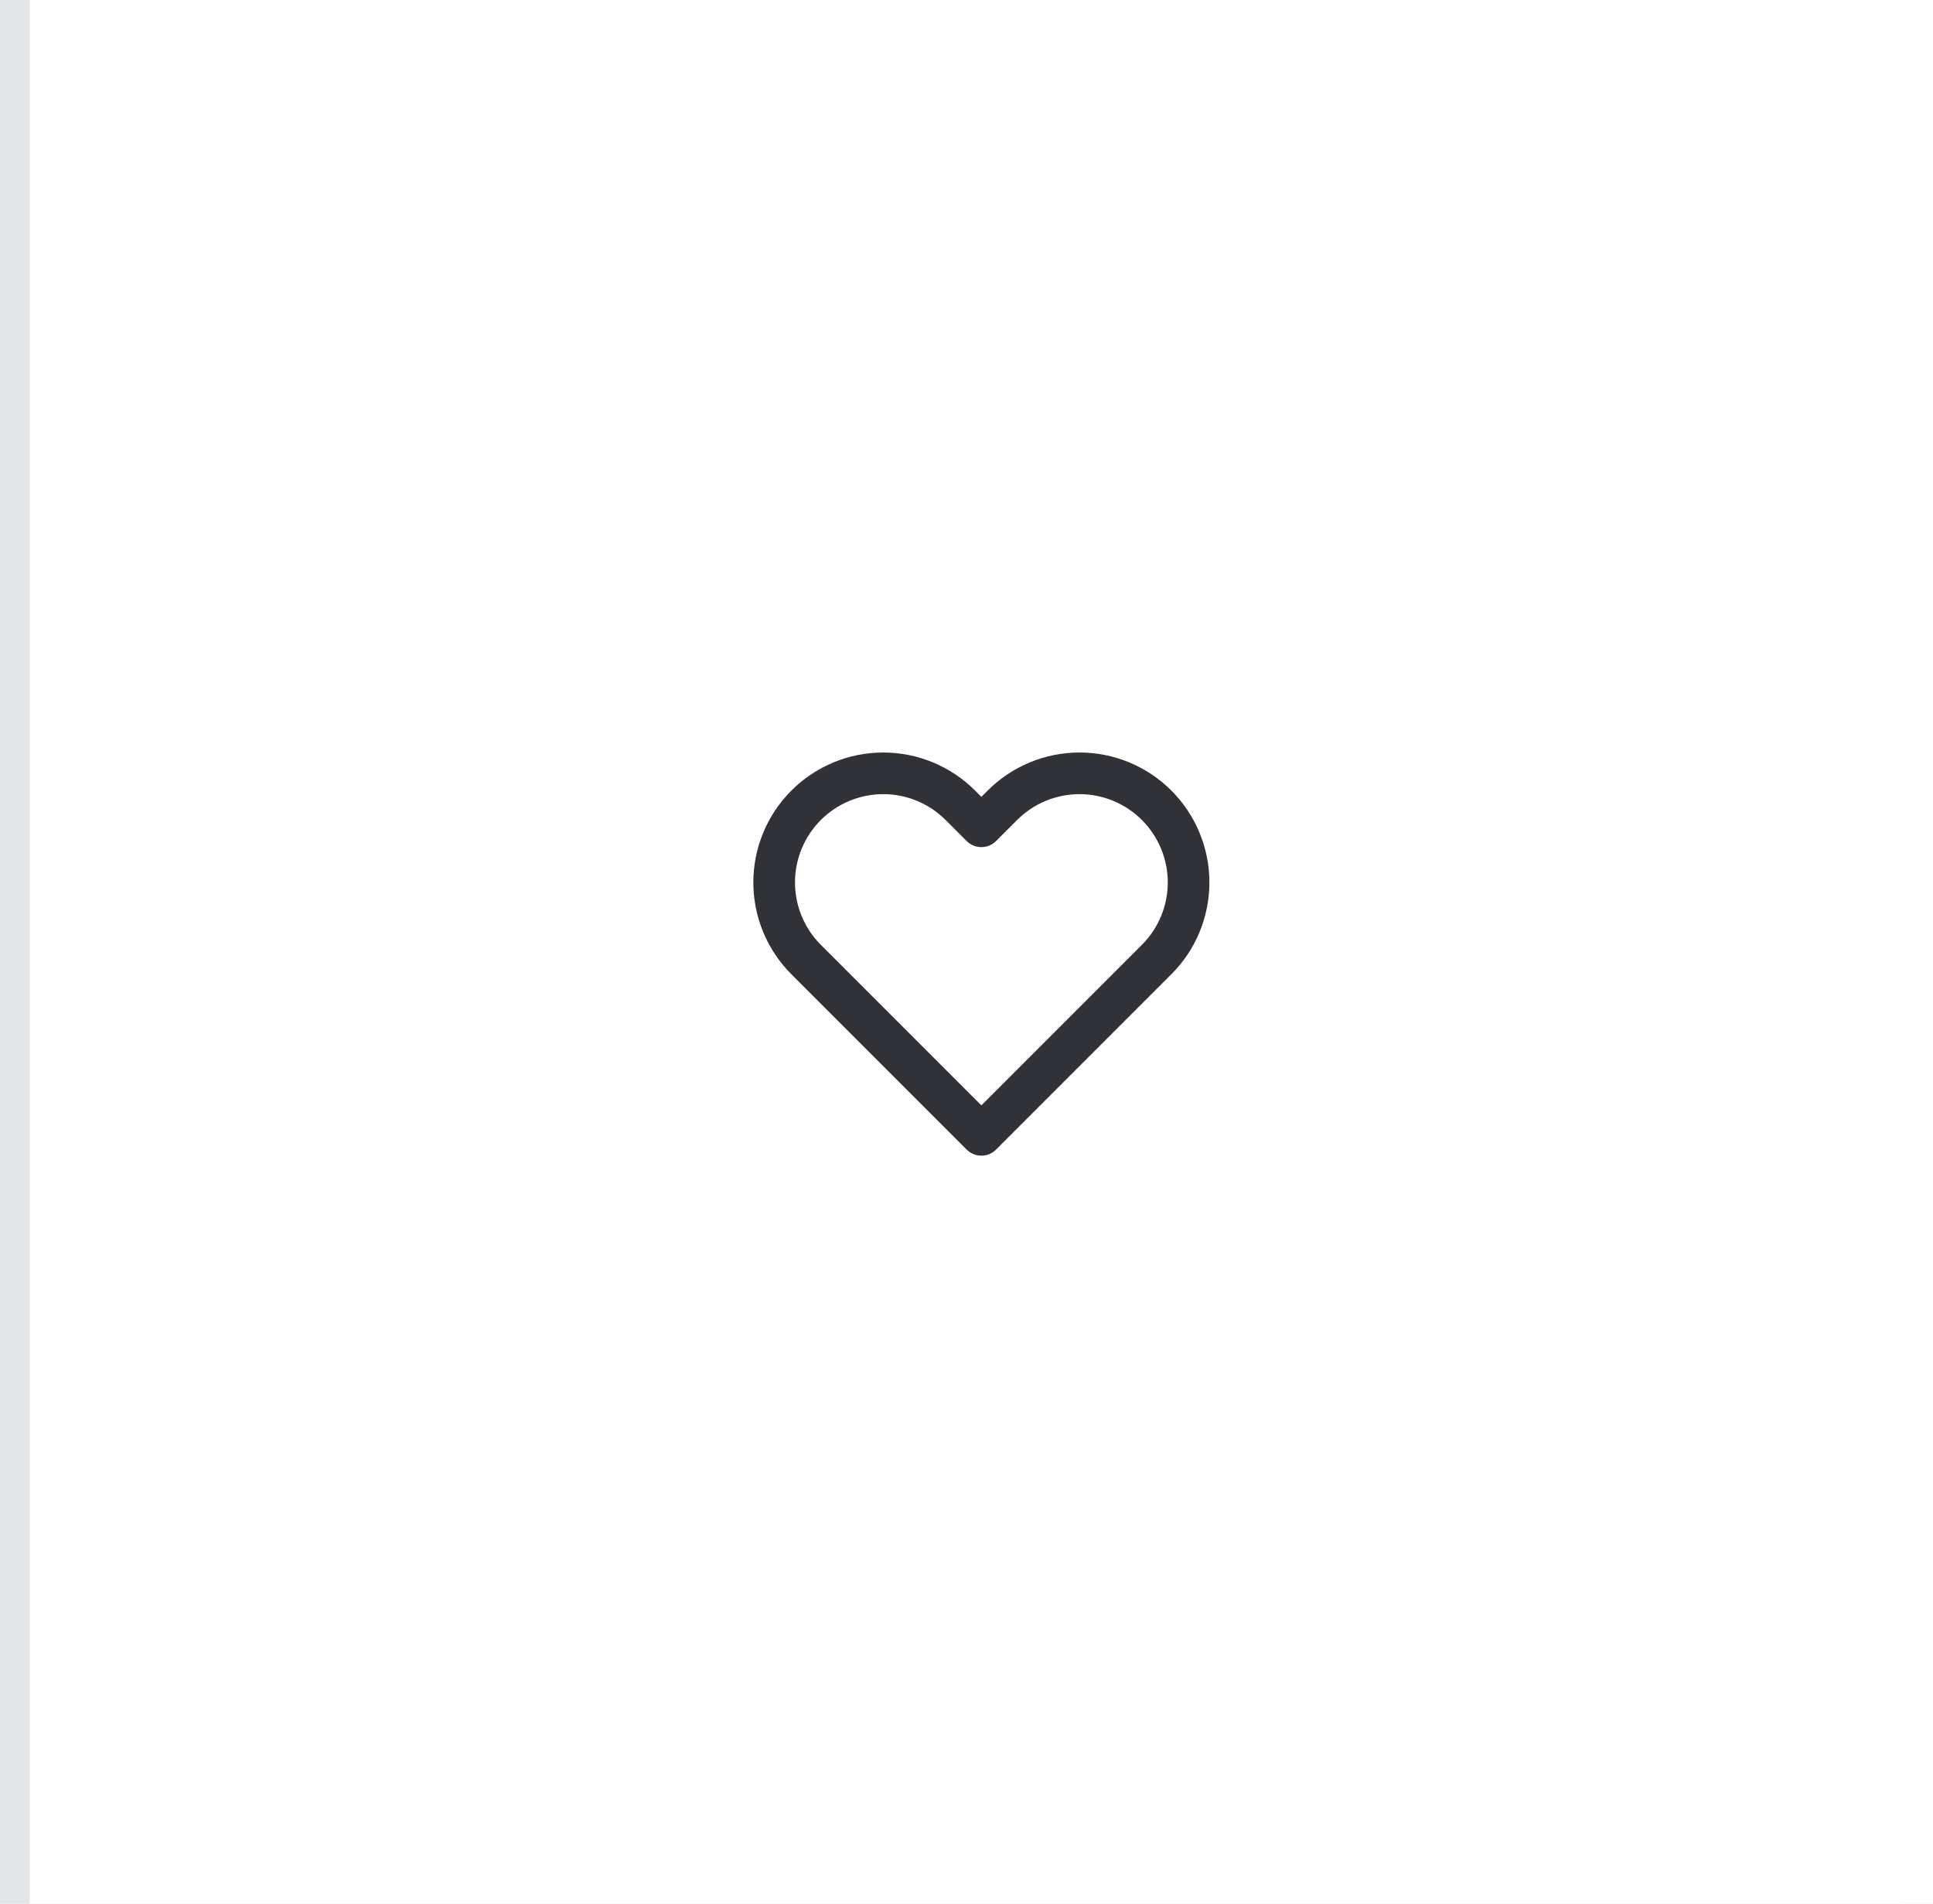
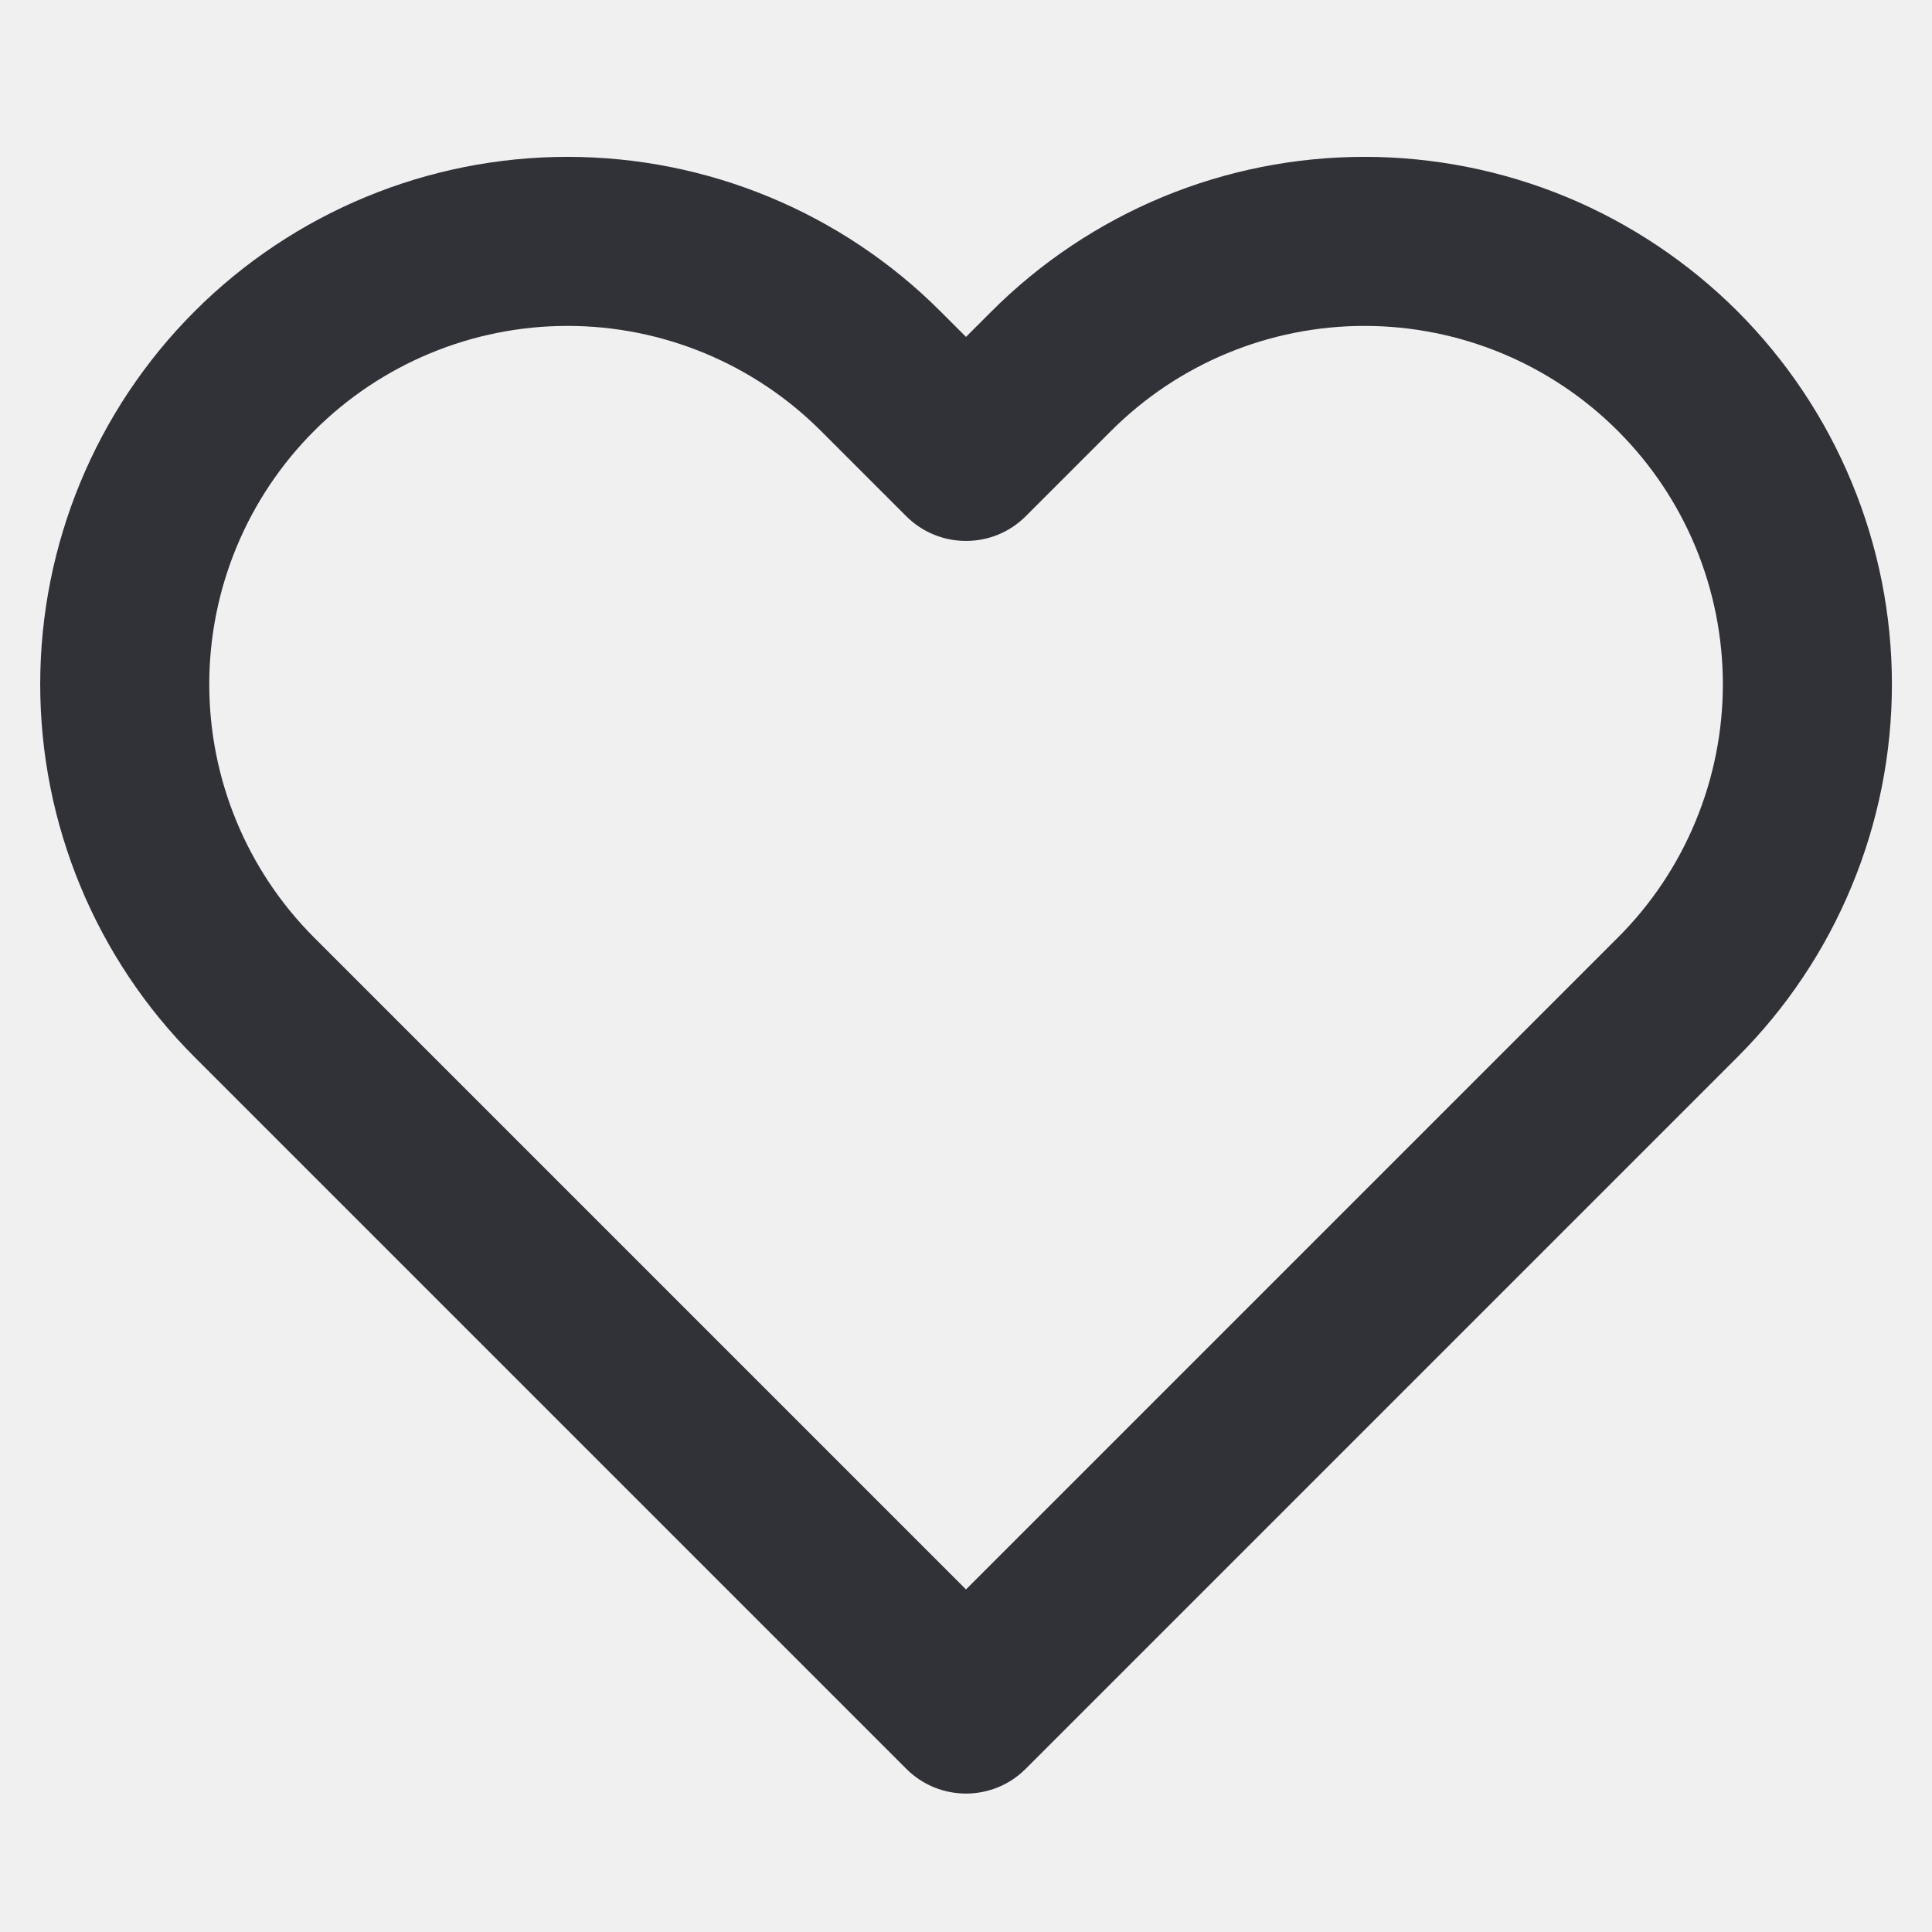
- <svg xmlns="http://www.w3.org/2000/svg" width="65" height="64" viewBox="0 0 65 64" fill="none">
-   <g filter="url(#filter0_d_2_109)">
-     <rect x="1" width="64" height="64" fill="white" />
-   </g>
-   <path fill-rule="evenodd" clip-rule="evenodd" d="M34.629 25.631C35.158 25.412 35.726 25.299 36.3 25.299C36.874 25.299 37.442 25.412 37.972 25.631C38.502 25.851 38.983 26.173 39.389 26.578C39.794 26.984 40.116 27.465 40.335 27.995C40.555 28.525 40.668 29.093 40.668 29.667C40.668 30.24 40.555 30.808 40.335 31.338C40.116 31.868 39.794 32.349 39.388 32.755C39.388 32.755 39.388 32.755 39.388 32.755L33.495 38.648C33.222 38.922 32.778 38.922 32.505 38.648L26.612 32.755C25.793 31.936 25.332 30.825 25.332 29.667C25.332 28.508 25.793 27.397 26.612 26.578C27.431 25.759 28.542 25.299 29.7 25.299C30.858 25.299 31.969 25.759 32.788 26.578L33 26.79L33.212 26.578C33.212 26.578 33.212 26.578 33.212 26.578C33.617 26.173 34.099 25.851 34.629 25.631ZM38.398 27.568C38.123 27.293 37.796 27.074 37.436 26.925C37.076 26.776 36.69 26.699 36.3 26.699C35.91 26.699 35.525 26.776 35.164 26.925C34.804 27.074 34.477 27.293 34.202 27.568L33.495 28.275C33.222 28.548 32.778 28.548 32.505 28.275L31.798 27.568C31.242 27.012 30.487 26.699 29.7 26.699C28.913 26.699 28.158 27.012 27.602 27.568C27.045 28.125 26.733 28.88 26.733 29.667C26.733 30.454 27.045 31.209 27.602 31.765L33 37.163L38.398 31.765C38.674 31.489 38.893 31.162 39.042 30.802C39.191 30.442 39.268 30.056 39.268 29.667C39.268 29.277 39.191 28.891 39.042 28.531C38.893 28.171 38.674 27.844 38.398 27.568Z" fill="#313237" />
-   <defs>
-     <filter id="filter0_d_2_109" x="0" y="0" width="65" height="64" filterUnits="userSpaceOnUse" color-interpolation-filters="sRGB">
-       <feFlood flood-opacity="0" result="BackgroundImageFix" />
-       <feColorMatrix in="SourceAlpha" type="matrix" values="0 0 0 0 0 0 0 0 0 0 0 0 0 0 0 0 0 0 127 0" result="hardAlpha" />
-       <feOffset dx="-1" />
-       <feColorMatrix type="matrix" values="0 0 0 0 0.886 0 0 0 0 0.902 0 0 0 0 0.914 0 0 0 1 0" />
-       <feBlend mode="normal" in2="BackgroundImageFix" result="effect1_dropShadow_2_109" />
-       <feBlend mode="normal" in="SourceGraphic" in2="effect1_dropShadow_2_109" result="shape" />
-     </filter>
-   </defs>
+ <svg xmlns="http://www.w3.org/2000/svg" width="16" height="16" viewBox="0 0 16 16" fill="none">
+   <path fill-rule="evenodd" clip-rule="evenodd" d="M9.629 1.631C10.158 1.412 10.726 1.299 11.3 1.299C11.874 1.299 12.442 1.412 12.972 1.631C13.502 1.851 13.983 2.173 14.389 2.578C14.794 2.984 15.116 3.465 15.335 3.995C15.555 4.525 15.668 5.093 15.668 5.667C15.668 6.24 15.555 6.808 15.335 7.338C15.116 7.868 14.794 8.349 14.388 8.755C14.388 8.755 14.388 8.755 14.388 8.755L8.495 14.648C8.222 14.922 7.778 14.922 7.505 14.648L1.612 8.755C0.793 7.936 0.333 6.825 0.333 5.667C0.333 4.508 0.793 3.397 1.612 2.578C2.431 1.759 3.542 1.299 4.7 1.299C5.858 1.299 6.969 1.759 7.788 2.578L8 2.79L8.212 2.578C8.212 2.579 8.212 2.578 8.212 2.578C8.617 2.173 9.099 1.851 9.629 1.631ZM13.398 3.568C13.123 3.293 12.796 3.074 12.436 2.925C12.076 2.776 11.69 2.699 11.3 2.699C10.91 2.699 10.524 2.776 10.164 2.925C9.804 3.074 9.477 3.293 9.202 3.568L8.495 4.275C8.222 4.548 7.778 4.548 7.505 4.275L6.798 3.568C6.242 3.012 5.487 2.699 4.7 2.699C3.913 2.699 3.158 3.012 2.602 3.568C2.045 4.125 1.733 4.88 1.733 5.667C1.733 6.454 2.045 7.208 2.602 7.765L8 13.163L13.398 7.765C13.674 7.49 13.893 7.162 14.042 6.802C14.191 6.442 14.268 6.056 14.268 5.667C14.268 5.277 14.191 4.891 14.042 4.531C13.893 4.171 13.674 3.844 13.398 3.568Z" fill="#313237" />
</svg>
